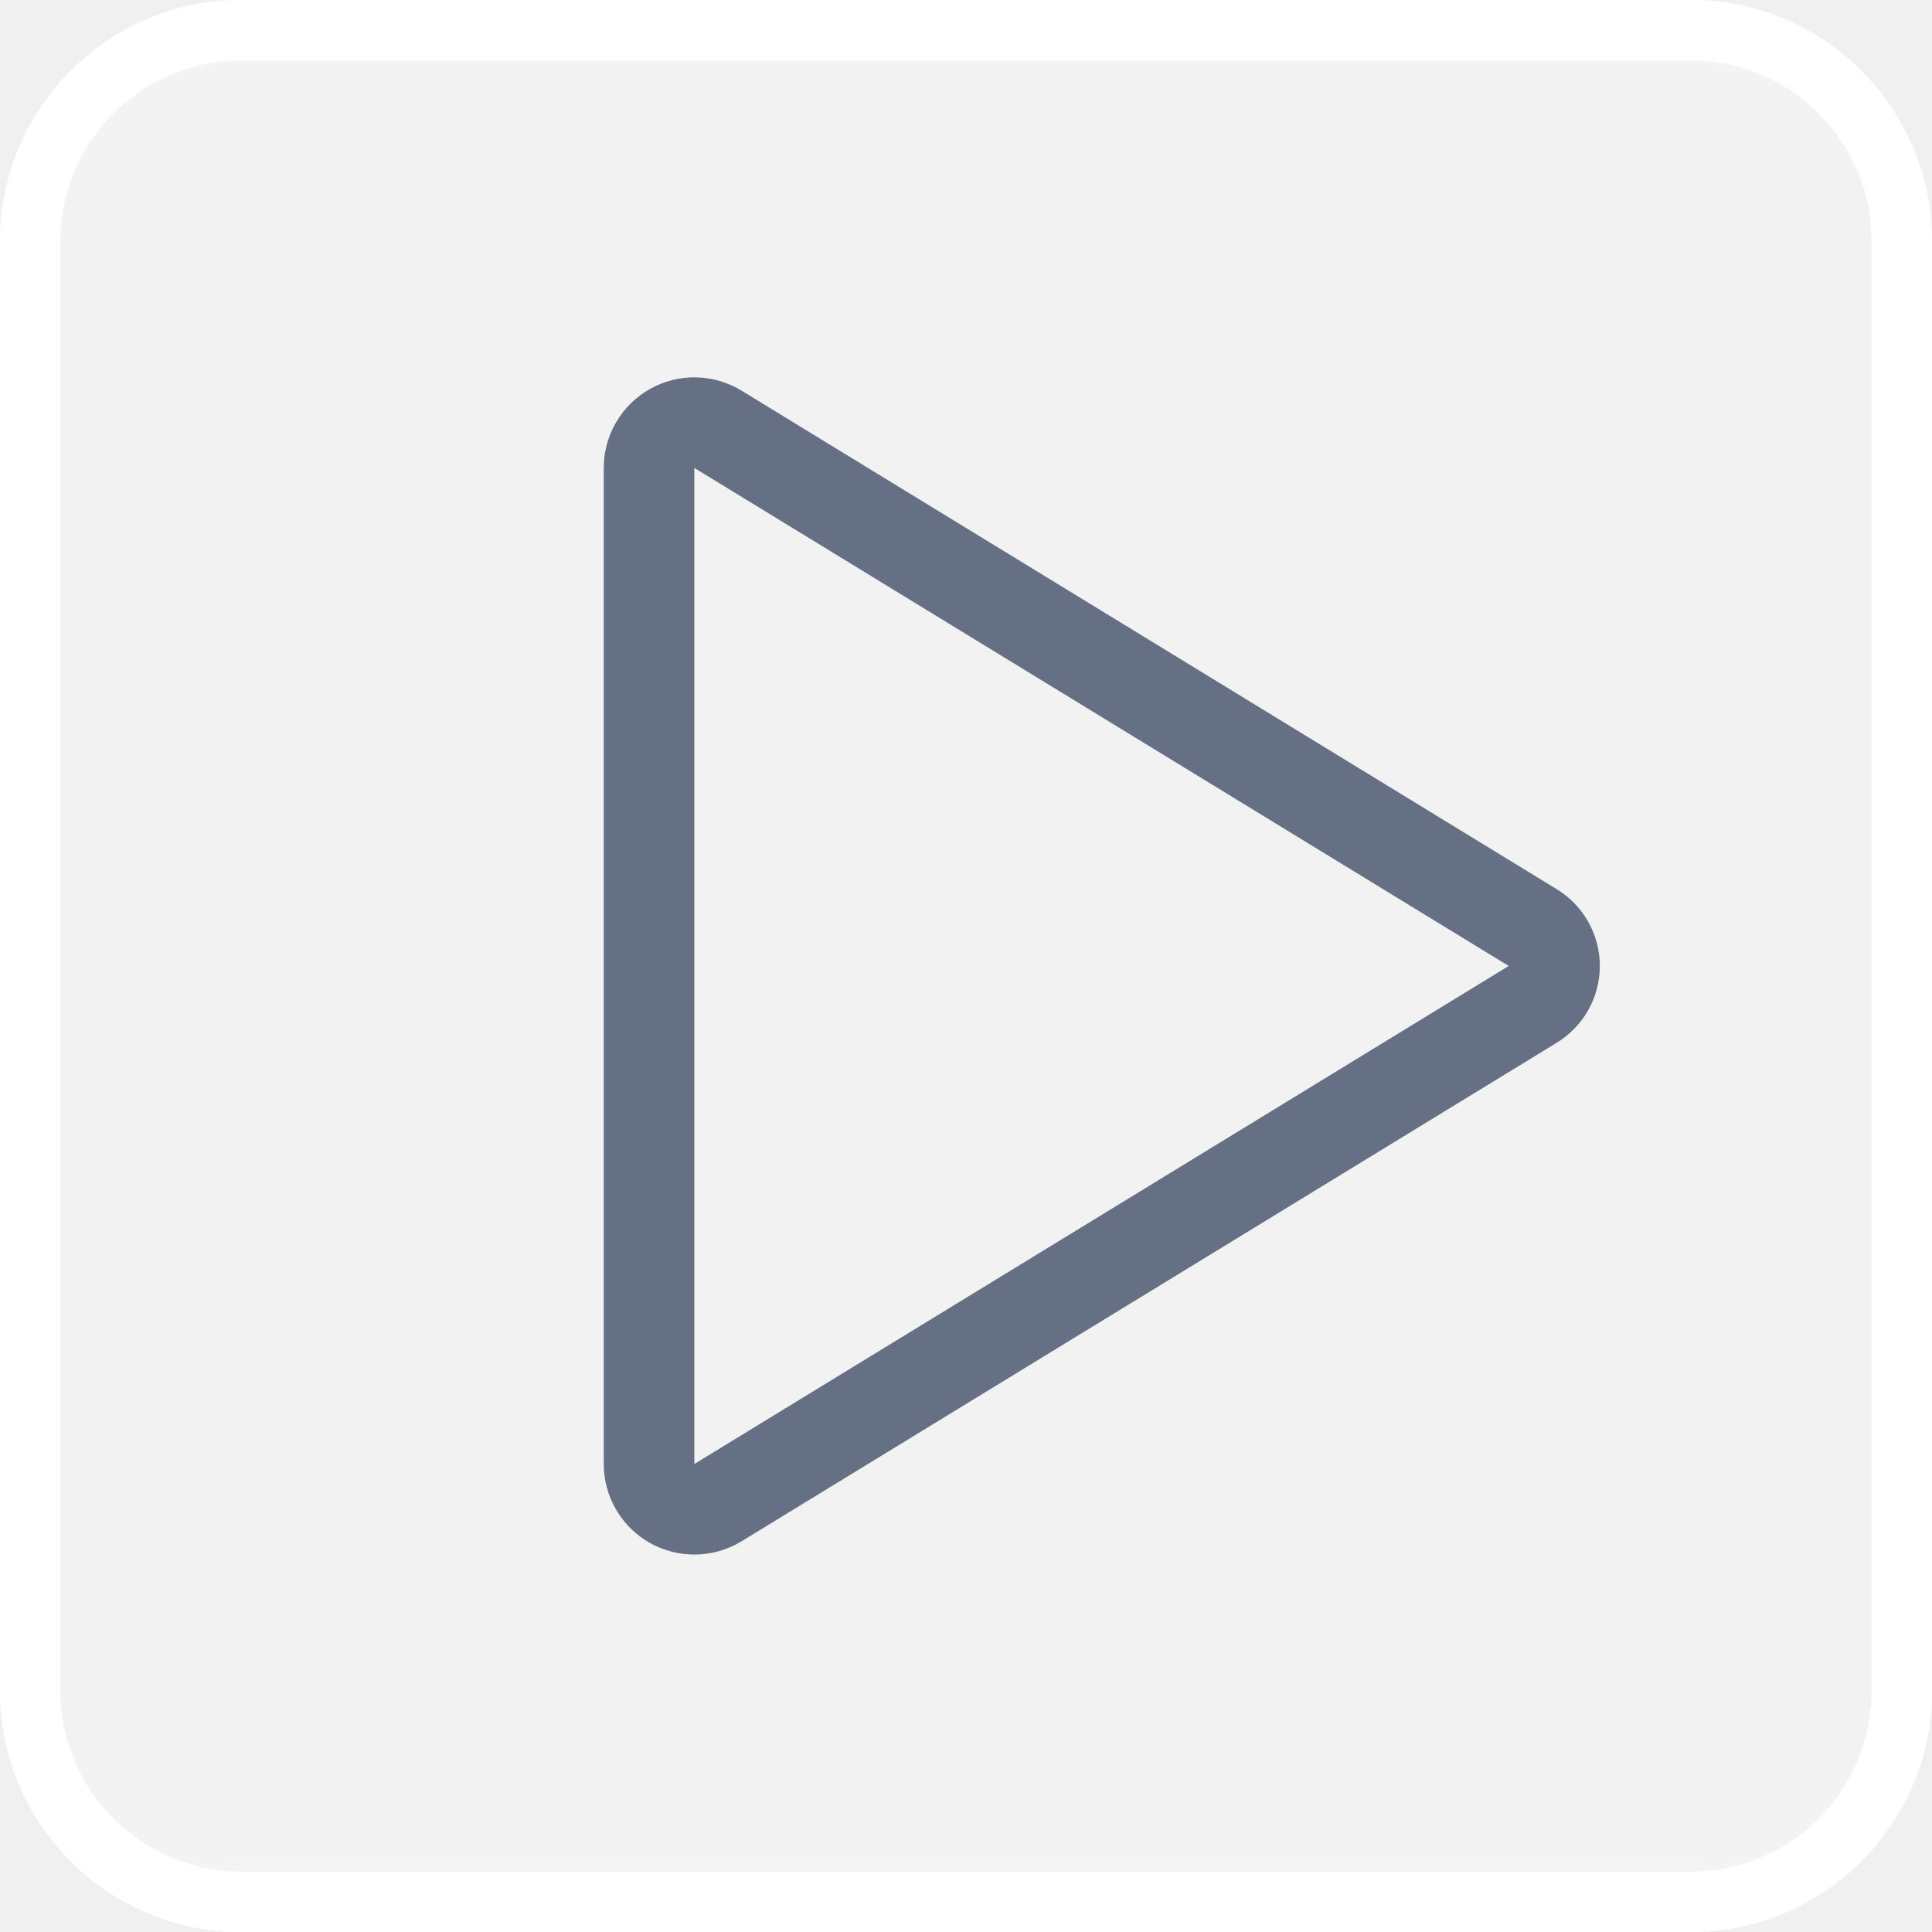
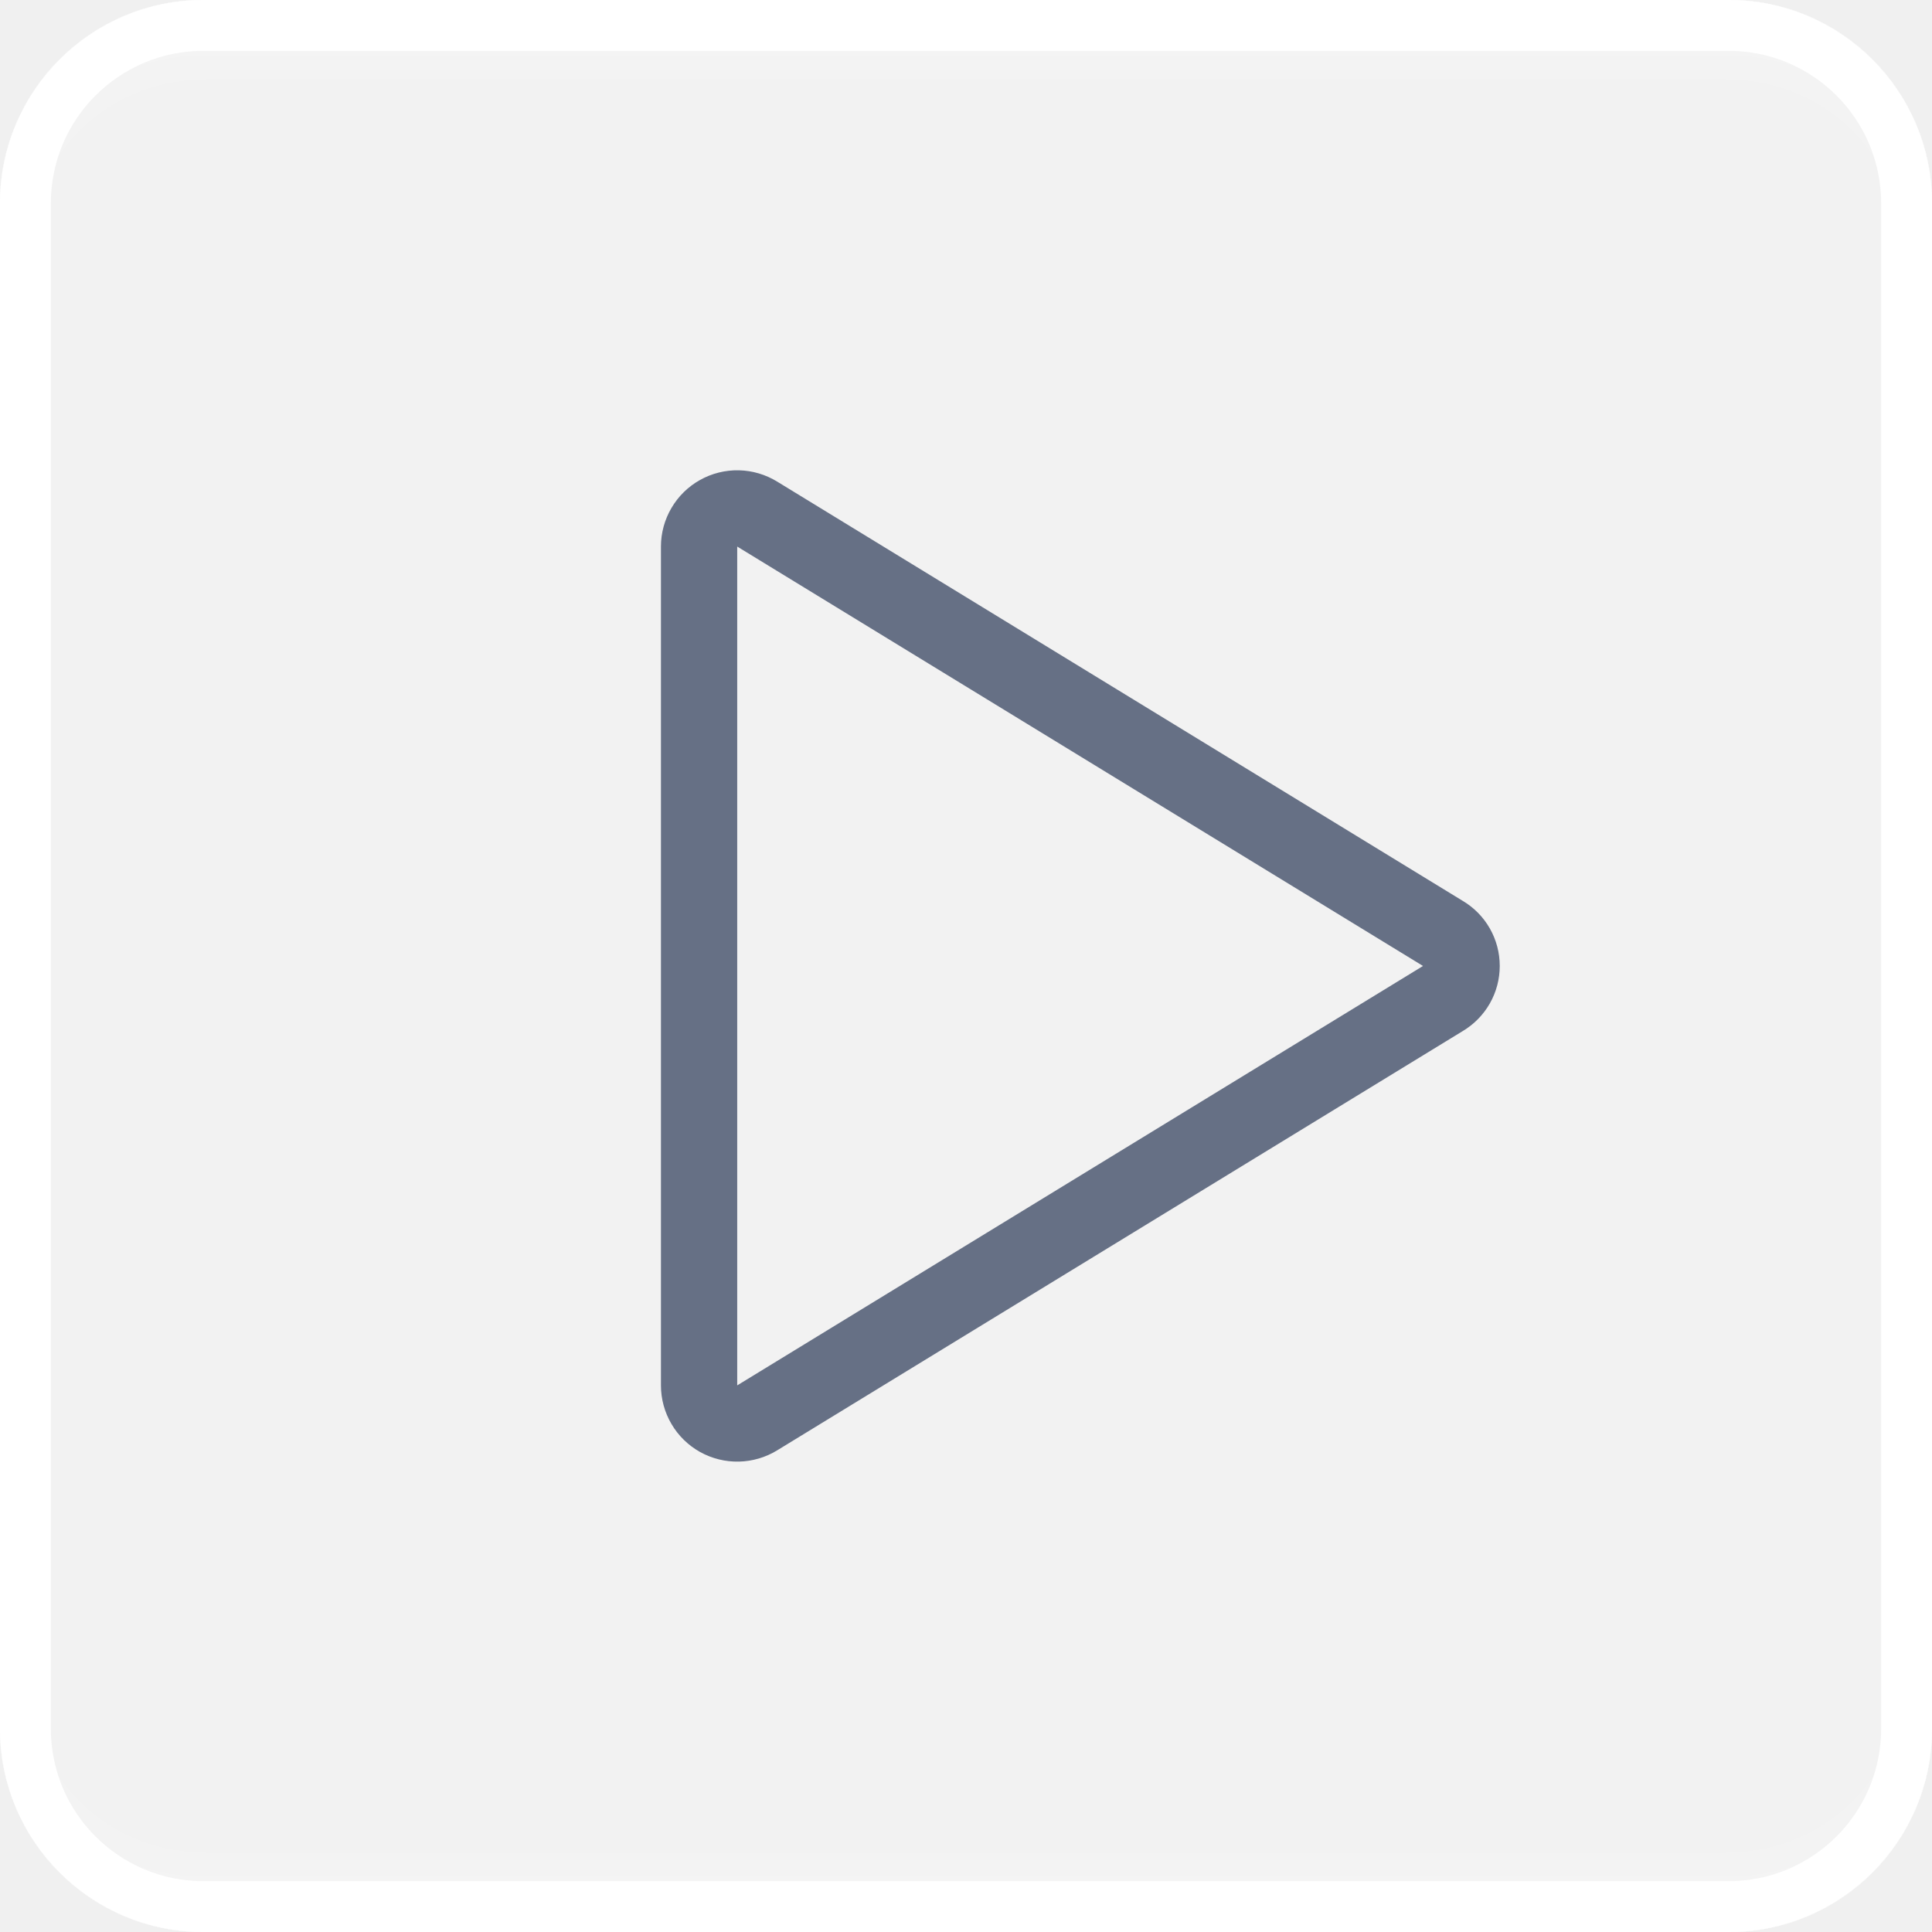
- <svg xmlns="http://www.w3.org/2000/svg" width="32" height="32" viewBox="0 0 32 32" fill="none">
+ <svg xmlns="http://www.w3.org/2000/svg" width="38" height="38" viewBox="0 0 38 38" fill="none">
  <g filter="url(#filter0_bii_13964_24737)">
-     <rect width="32" height="32" rx="4" fill="white" fill-opacity="0.14" />
-     <rect x="0.5" y="0.5" width="31" height="31" rx="3.5" stroke="white" />
-     <path d="M25.384 15.362L11.894 7.112C11.78 7.042 11.65 7.003 11.517 7C11.383 6.997 11.251 7.03 11.135 7.095C11.018 7.16 10.921 7.255 10.854 7.37C10.786 7.485 10.75 7.616 10.75 7.749L10.75 24.249C10.75 24.383 10.786 24.514 10.854 24.629C10.921 24.744 11.018 24.838 11.135 24.904C11.251 24.968 11.383 25.001 11.517 24.998C11.65 24.995 11.78 24.957 11.894 24.887L25.384 16.637C25.495 16.571 25.587 16.478 25.651 16.366C25.715 16.254 25.748 16.128 25.748 15.999C25.748 15.87 25.715 15.744 25.651 15.632C25.587 15.52 25.495 15.427 25.384 15.362V15.362Z" stroke="#667085" stroke-width="1.5" stroke-linecap="round" stroke-linejoin="round" />
+     <rect width="38" height="38" rx="4" fill="white" fill-opacity="0.14" />
+     <rect x="0.5" y="0.5" width="37" height="37" rx="3.5" stroke="white" />
+     <path d="M28.384 18.362L14.894 10.112C14.78 10.042 14.65 10.003 14.517 10C14.383 9.997 14.251 10.03 14.135 10.095C14.018 10.16 13.921 10.255 13.854 10.37C13.786 10.485 13.75 10.616 13.75 10.749L13.75 27.249C13.75 27.383 13.786 27.514 13.854 27.629C13.921 27.744 14.018 27.838 14.135 27.904C14.251 27.968 14.383 28.001 14.517 27.998C14.65 27.995 14.78 27.957 14.894 27.887L28.384 19.637C28.495 19.571 28.587 19.478 28.651 19.366C28.715 19.254 28.748 19.128 28.748 18.999C28.748 18.87 28.715 18.744 28.651 18.632C28.587 18.52 28.495 18.427 28.384 18.362V18.362Z" stroke="#667085" stroke-width="1.5" stroke-linecap="round" stroke-linejoin="round" />
  </g>
  <defs>
-     <filter id="filter0_bii_13964_24737" x="-100" y="-100" width="232" height="232" filterUnits="userSpaceOnUse" color-interpolation-filters="sRGB">
+     <filter id="filter0_bii_13964_24737" x="-100" y="-100" width="238" height="238" filterUnits="userSpaceOnUse" color-interpolation-filters="sRGB">
      <feFlood flood-opacity="0" result="BackgroundImageFix" />
      <feGaussianBlur in="BackgroundImageFix" stdDeviation="50" />
      <feComposite in2="SourceAlpha" operator="in" result="effect1_backgroundBlur_13964_24737" />
      <feBlend mode="normal" in="SourceGraphic" in2="effect1_backgroundBlur_13964_24737" result="shape" />
      <feColorMatrix in="SourceAlpha" type="matrix" values="0 0 0 0 0 0 0 0 0 0 0 0 0 0 0 0 0 0 127 0" result="hardAlpha" />
      <feOffset dy="1" />
      <feGaussianBlur stdDeviation="0.5" />
      <feComposite in2="hardAlpha" operator="arithmetic" k2="-1" k3="1" />
      <feColorMatrix type="matrix" values="0 0 0 0 1 0 0 0 0 1 0 0 0 0 1 0 0 0 0.25 0" />
      <feBlend mode="normal" in2="shape" result="effect2_innerShadow_13964_24737" />
      <feColorMatrix in="SourceAlpha" type="matrix" values="0 0 0 0 0 0 0 0 0 0 0 0 0 0 0 0 0 0 127 0" result="hardAlpha" />
      <feOffset dy="-1" />
      <feGaussianBlur stdDeviation="0.5" />
      <feComposite in2="hardAlpha" operator="arithmetic" k2="-1" k3="1" />
      <feColorMatrix type="matrix" values="0 0 0 0 1 0 0 0 0 1 0 0 0 0 1 0 0 0 0.25 0" />
      <feBlend mode="normal" in2="effect2_innerShadow_13964_24737" result="effect3_innerShadow_13964_24737" />
    </filter>
  </defs>
</svg>
